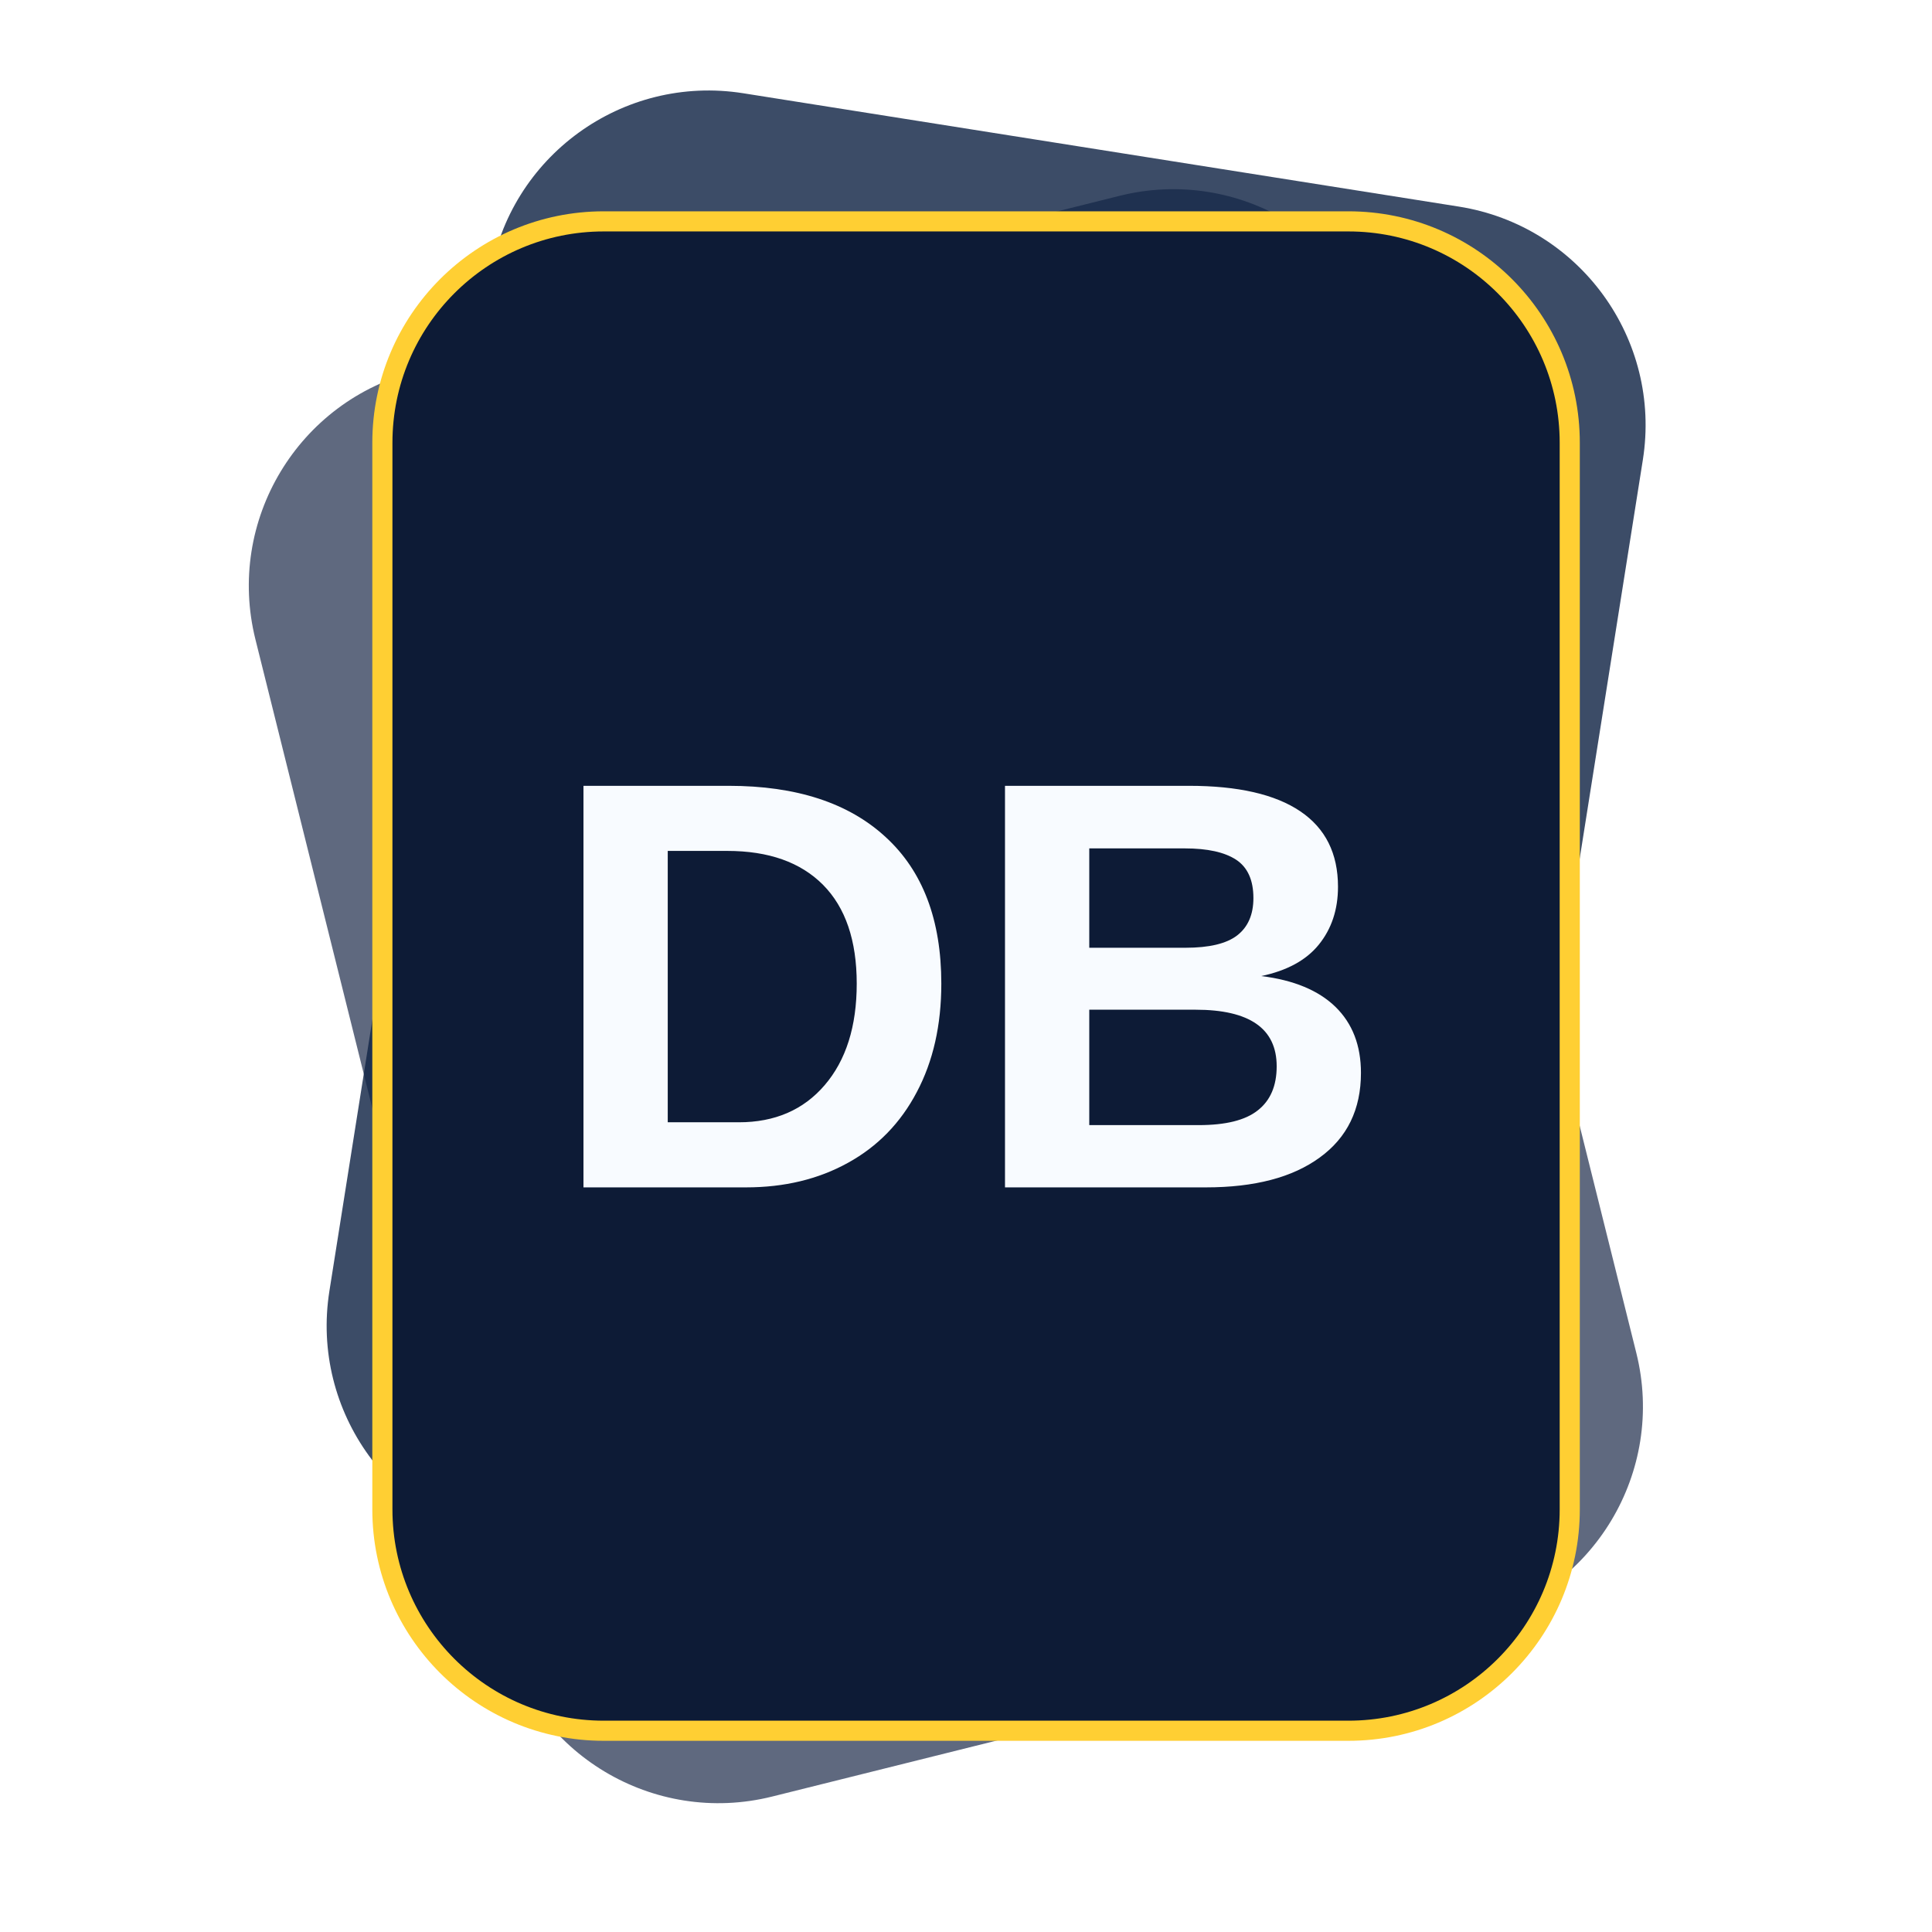
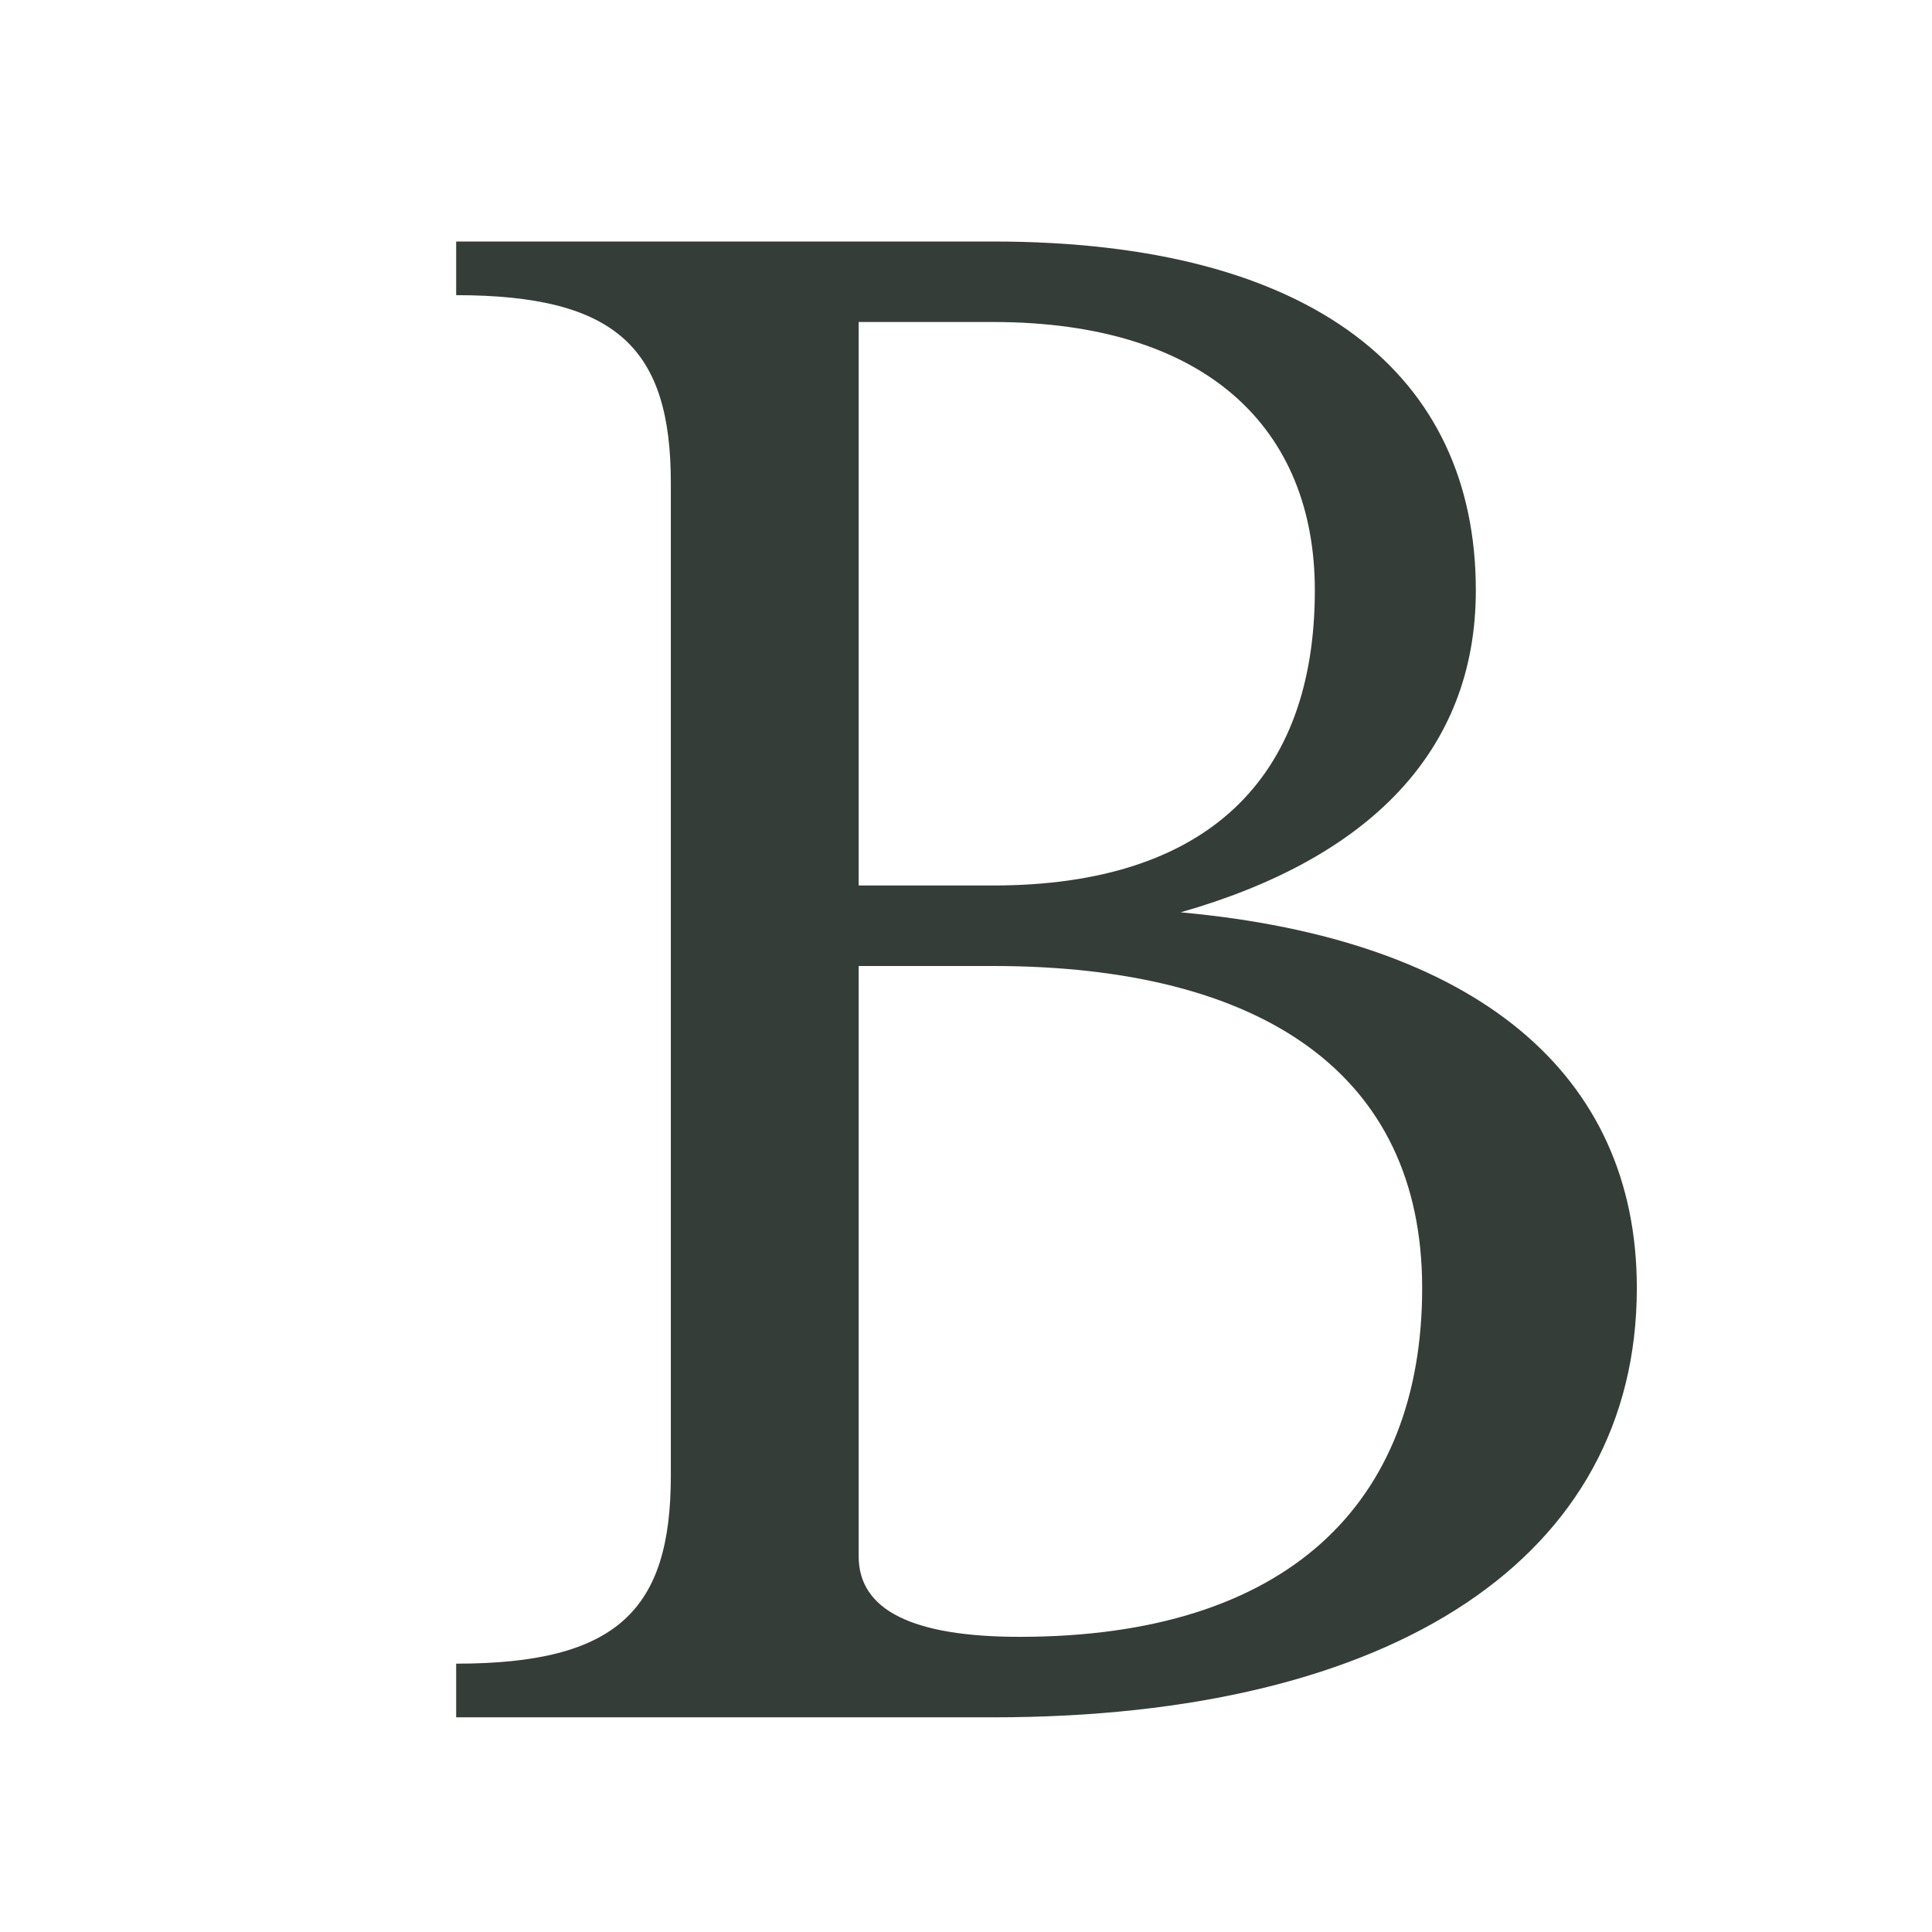
- <svg xmlns="http://www.w3.org/2000/svg" viewBox="0 0 96 96">
-   <rect x="18" y="13" width="58" height="73" rx="11" fill="#152344" opacity=".68" transform="rotate(-14 47 49.5)" />
-   <rect x="20" y="7" width="58" height="73" rx="11" fill="#112445" opacity=".82" transform="rotate(9 49 43.5)" />
-   <rect x="19" y="11" width="59" height="75" rx="11" fill="#0d1b36" stroke="#ffcf33" />
-   <text x="48" y="59" text-anchor="middle" fill="#f8fbff" font-family="Arial,sans-serif" font-size="29" font-weight="800">DB</text>
+ <svg xmlns="http://www.w3.org/2000/svg" viewBox="0 0 72 72">
+   <path fill="#343d38" fill-rule="evenodd" d="M17 9h20c12 0 18 5 18 13 0 6-4 10-11 12 11 1 17 6 17 14 0 10-9 16-24 16H17v-2c6 0 8-2 8-7V18c0-5-2-7-8-7V9Zm15 3v21h5c8 0 12-4 12-11 0-6-4-10-12-10h-5Zm0 24v22c0 2 2 3 6 3 10 0 15-5 15-13 0-8-6-12-16-12h-5Z" />
</svg>
